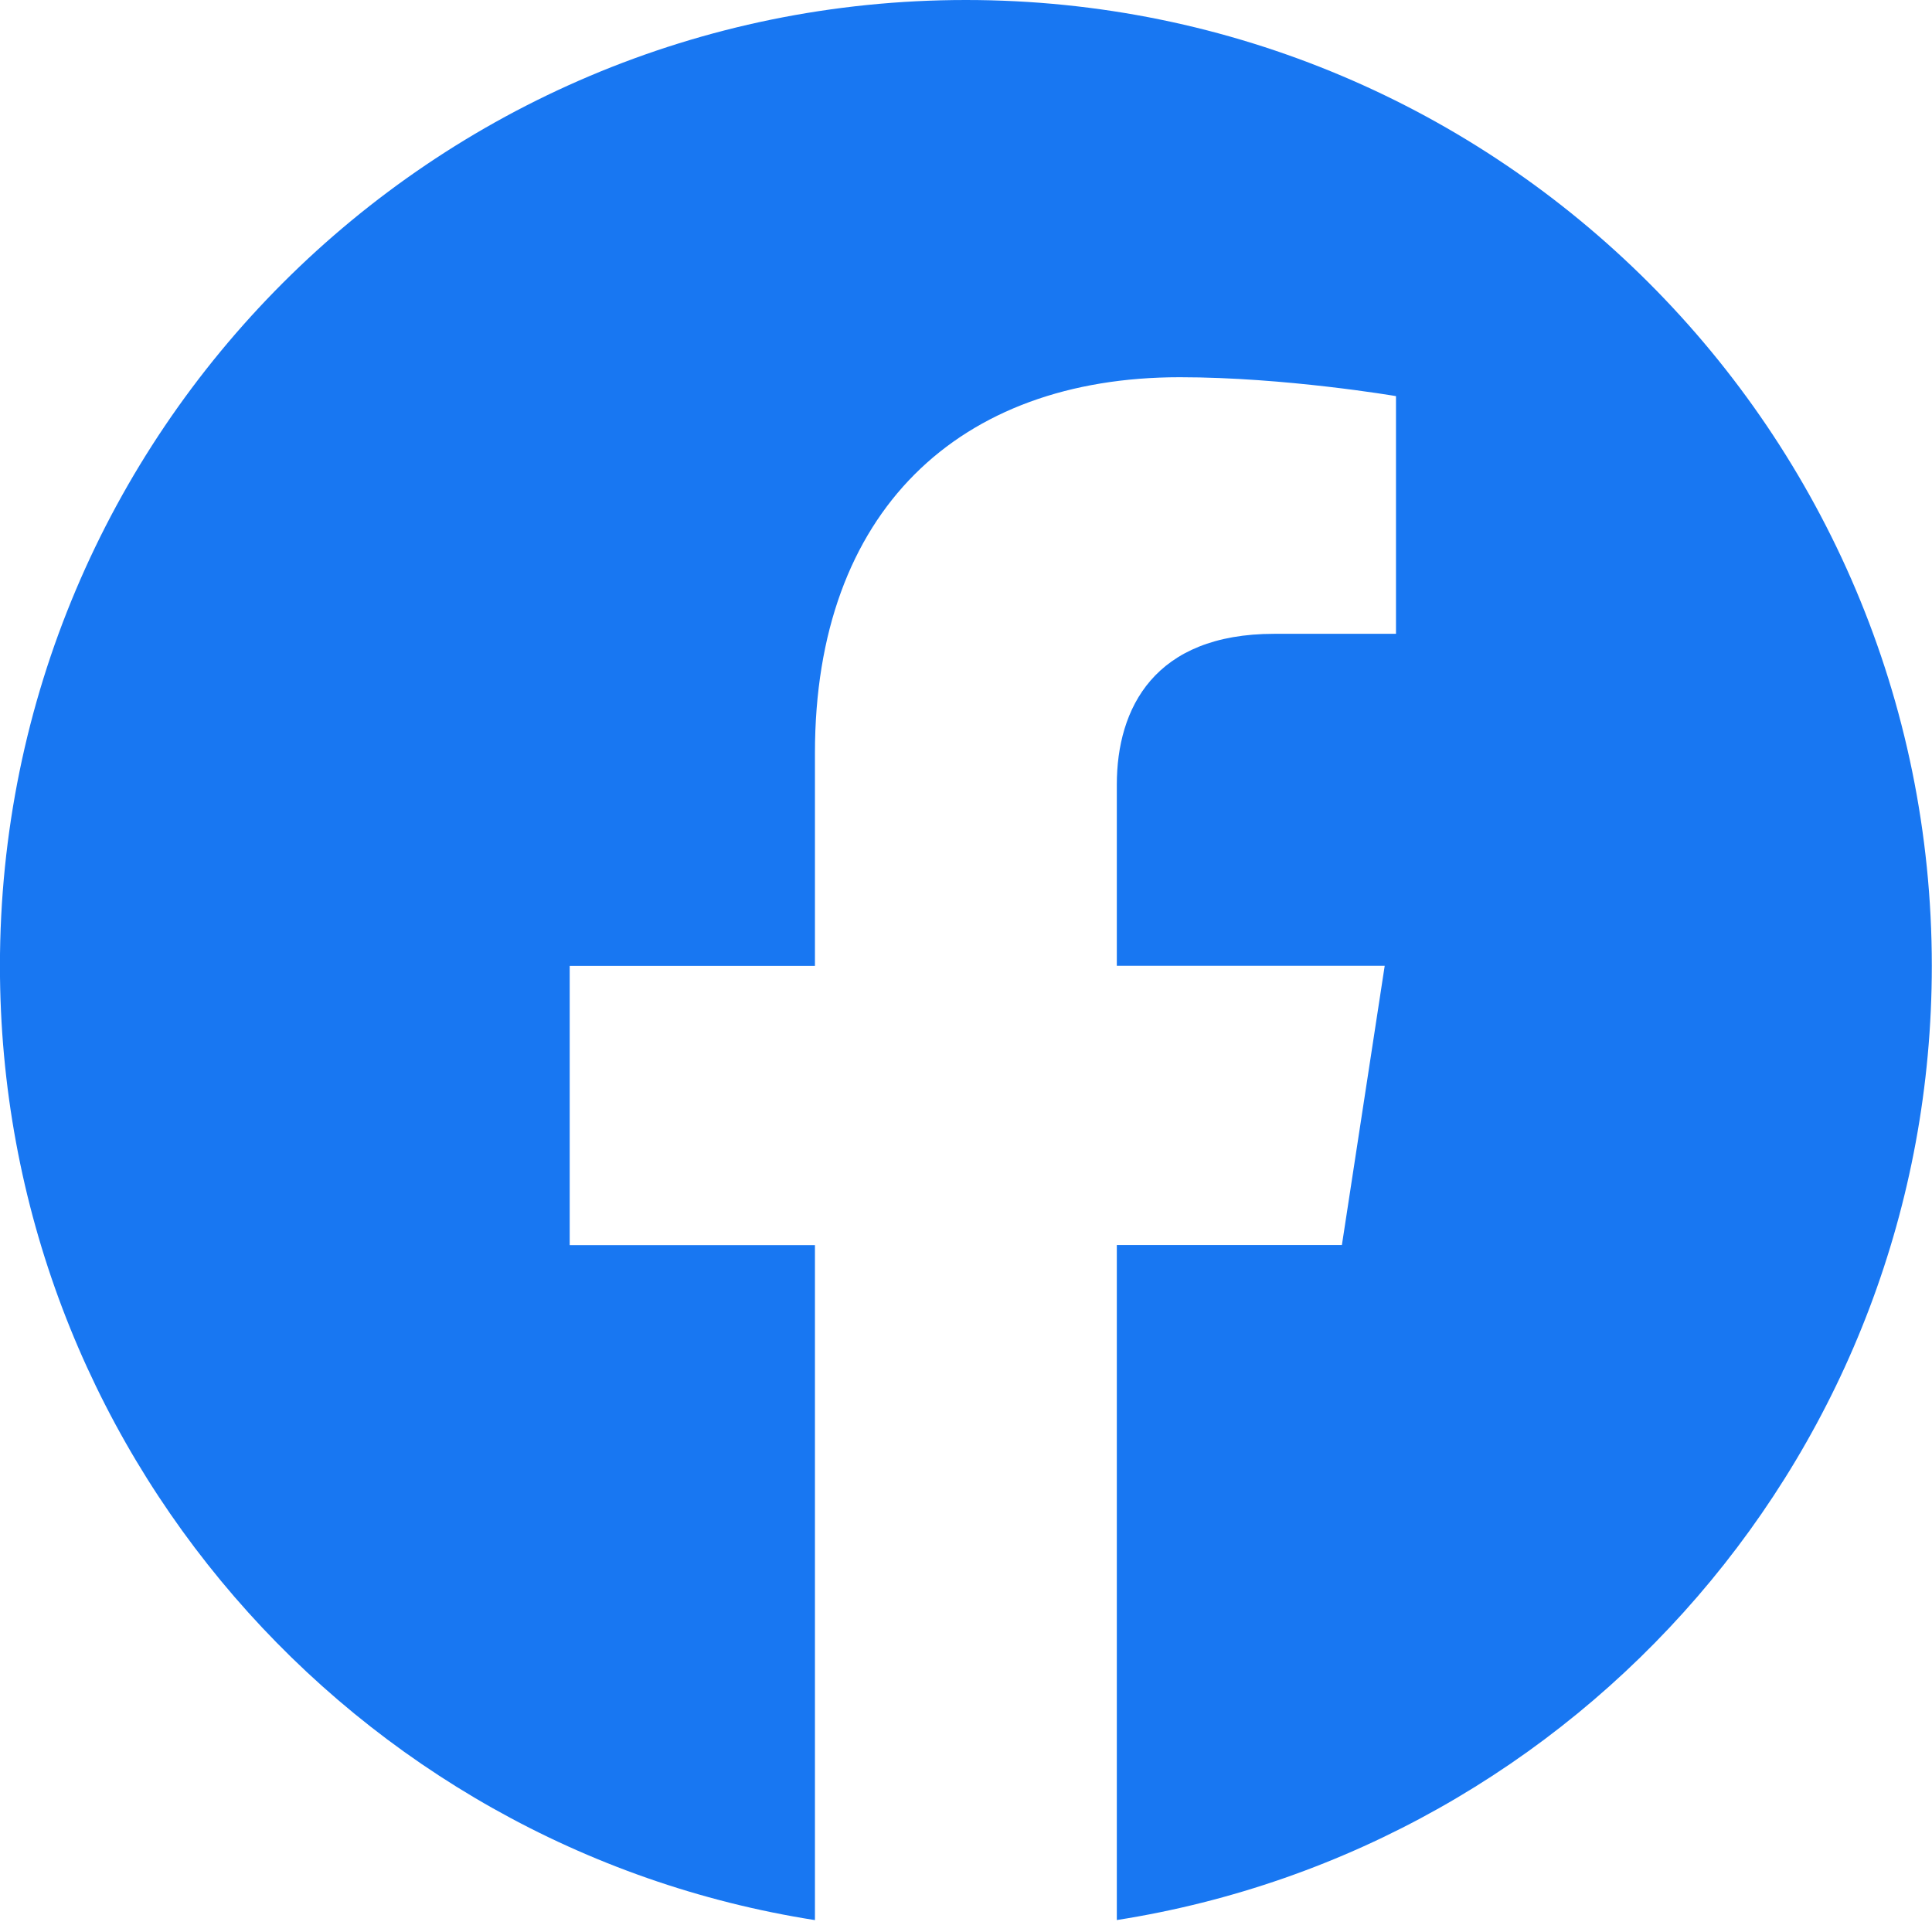
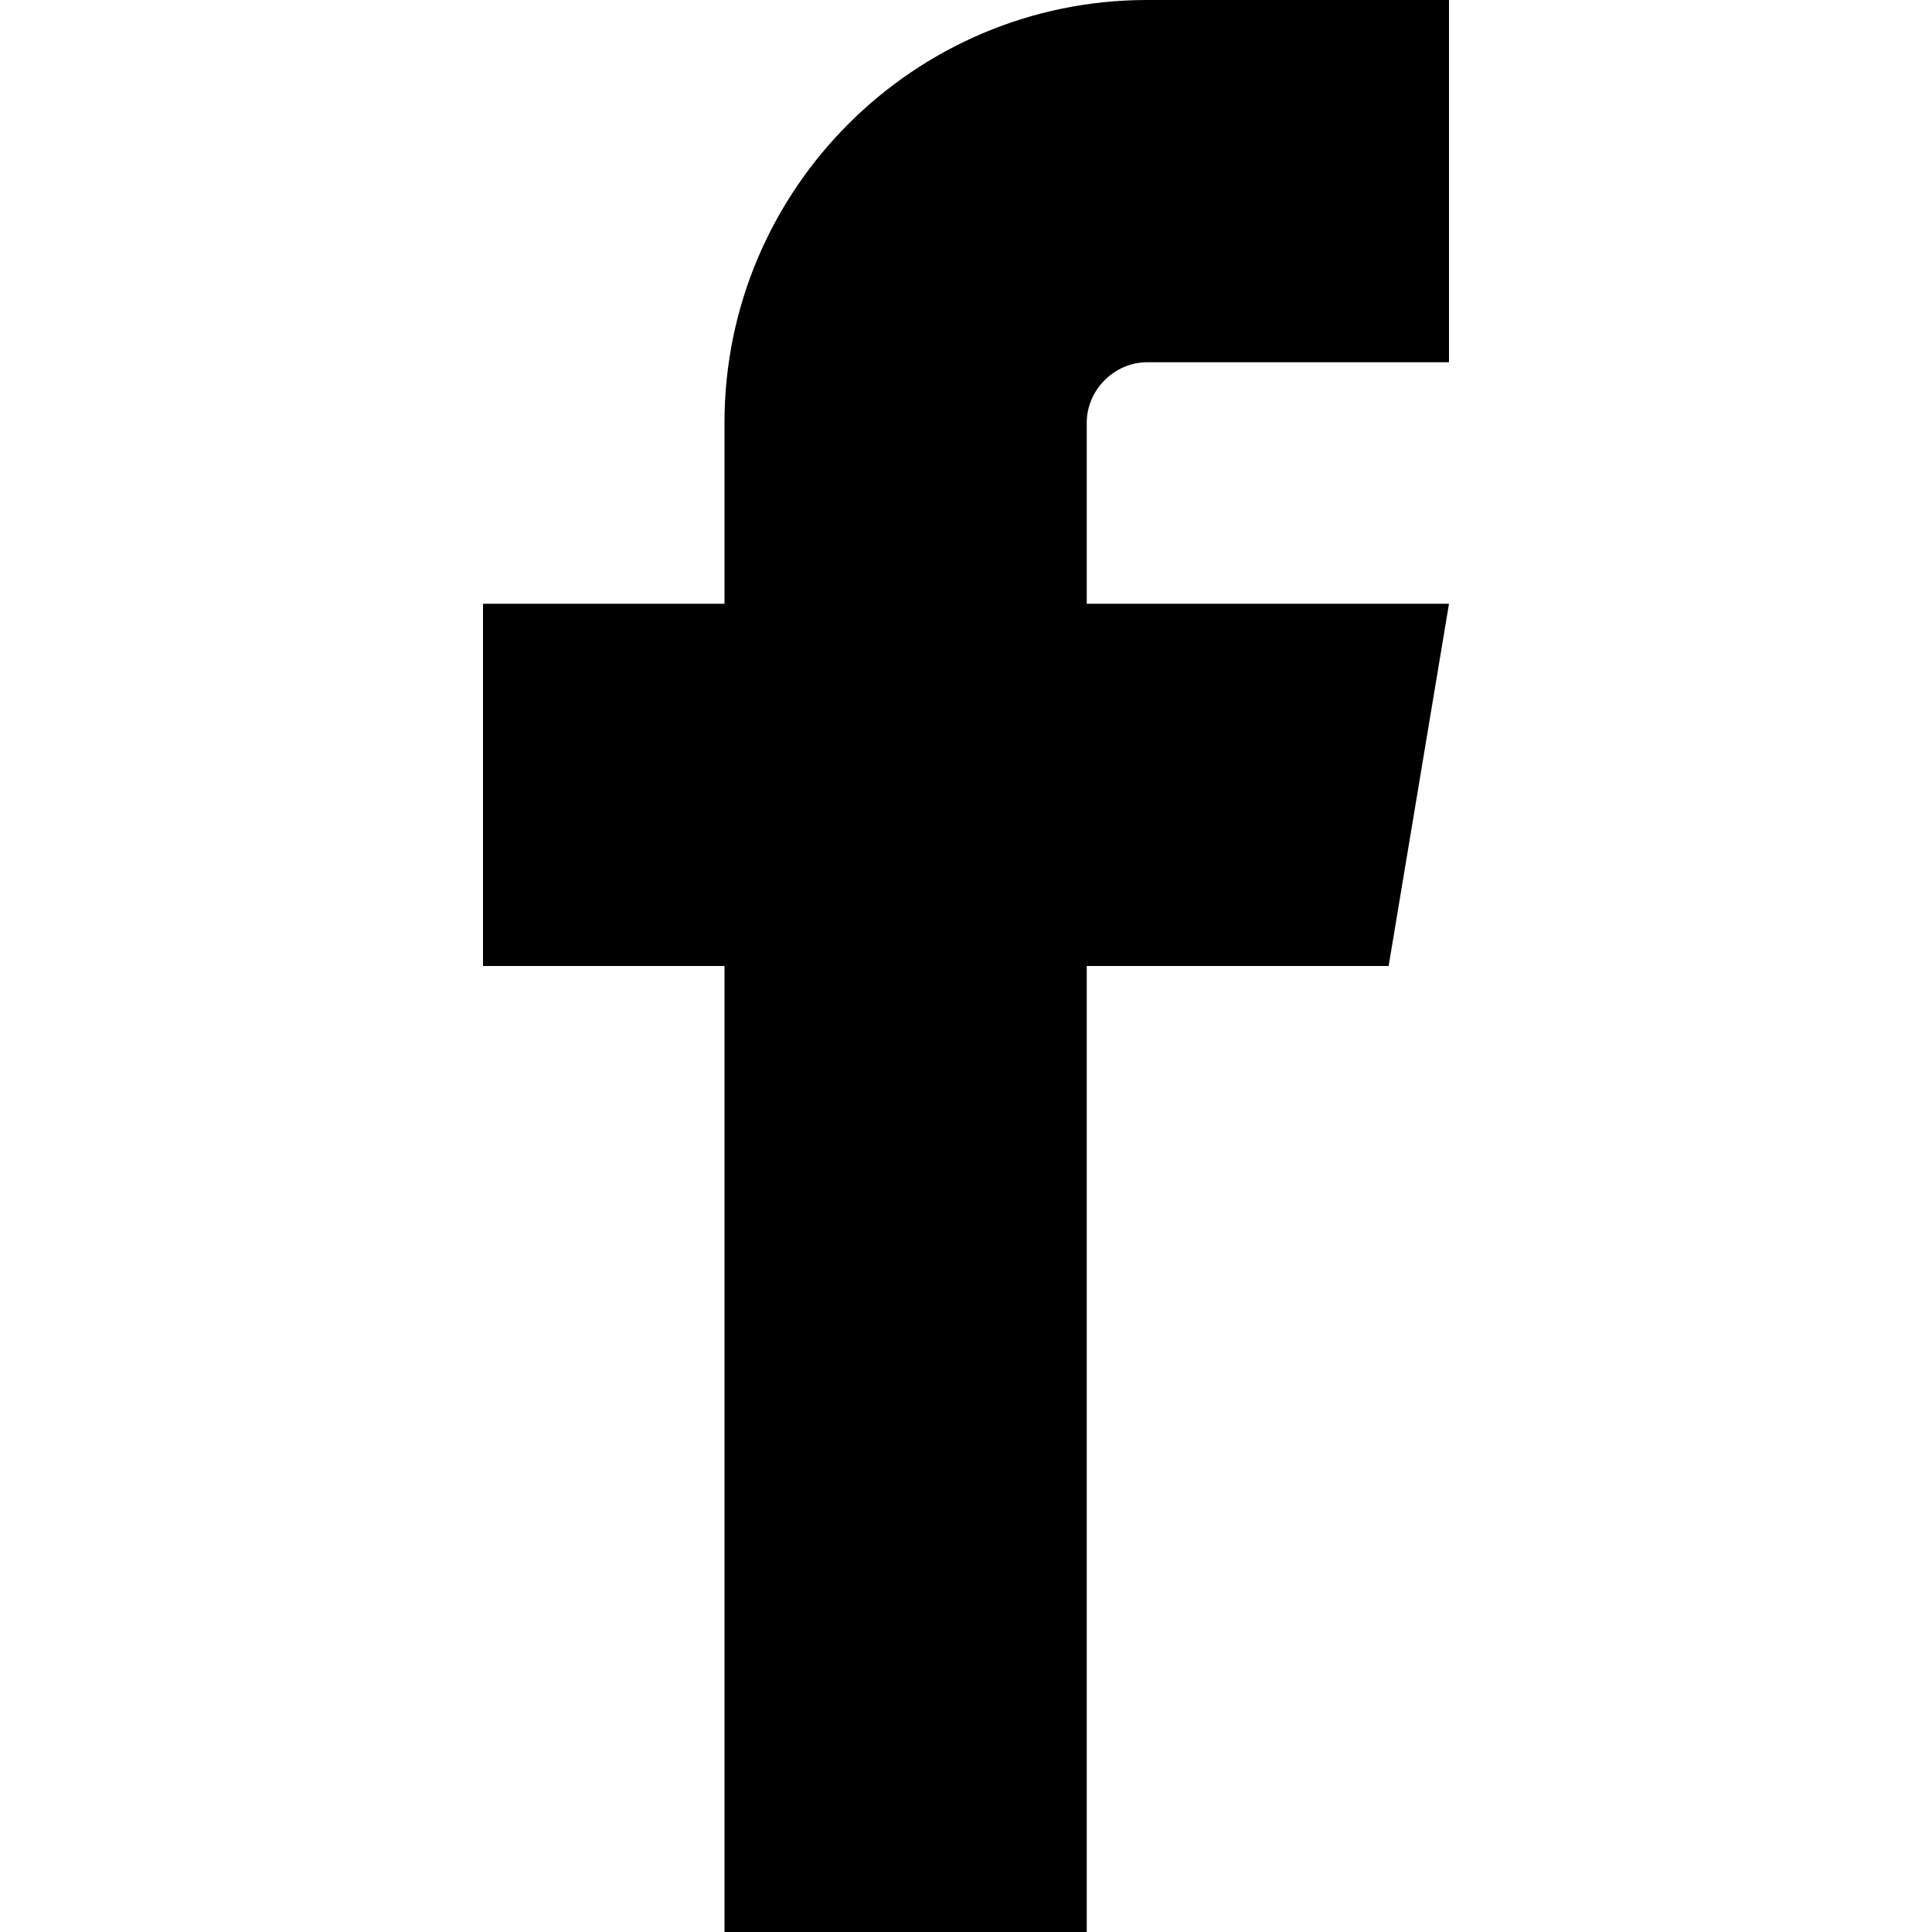
<svg xmlns="http://www.w3.org/2000/svg" version="1.1" width="32" height="32" viewBox="0 0 32 32">
-   <path fill="#1877f2" d="M31.997 15.999c0-8.836-7.163-15.999-15.999-15.999s-15.999 7.163-15.999 15.999c0 7.985 5.851 14.604 13.499 15.804v-11.18h-4.062v-4.625h4.062v-3.525c0-4.010 2.389-6.225 6.043-6.225 1.75 0 3.581 0.313 3.581 0.313v3.937h-2.017c-1.987 0-2.607 1.233-2.607 2.498v3.001h4.437l-0.709 4.625h-3.728v11.18c7.649-1.2 13.499-7.819 13.499-15.804z" />
+   <path d="M19 6h5v-6h-5c-3.86 0-7 3.14-7 7v3h-4v6h4v16h6v-16h5l1-6h-6v-3c0-0.542 0.458-1 1-1z" />
</svg>
